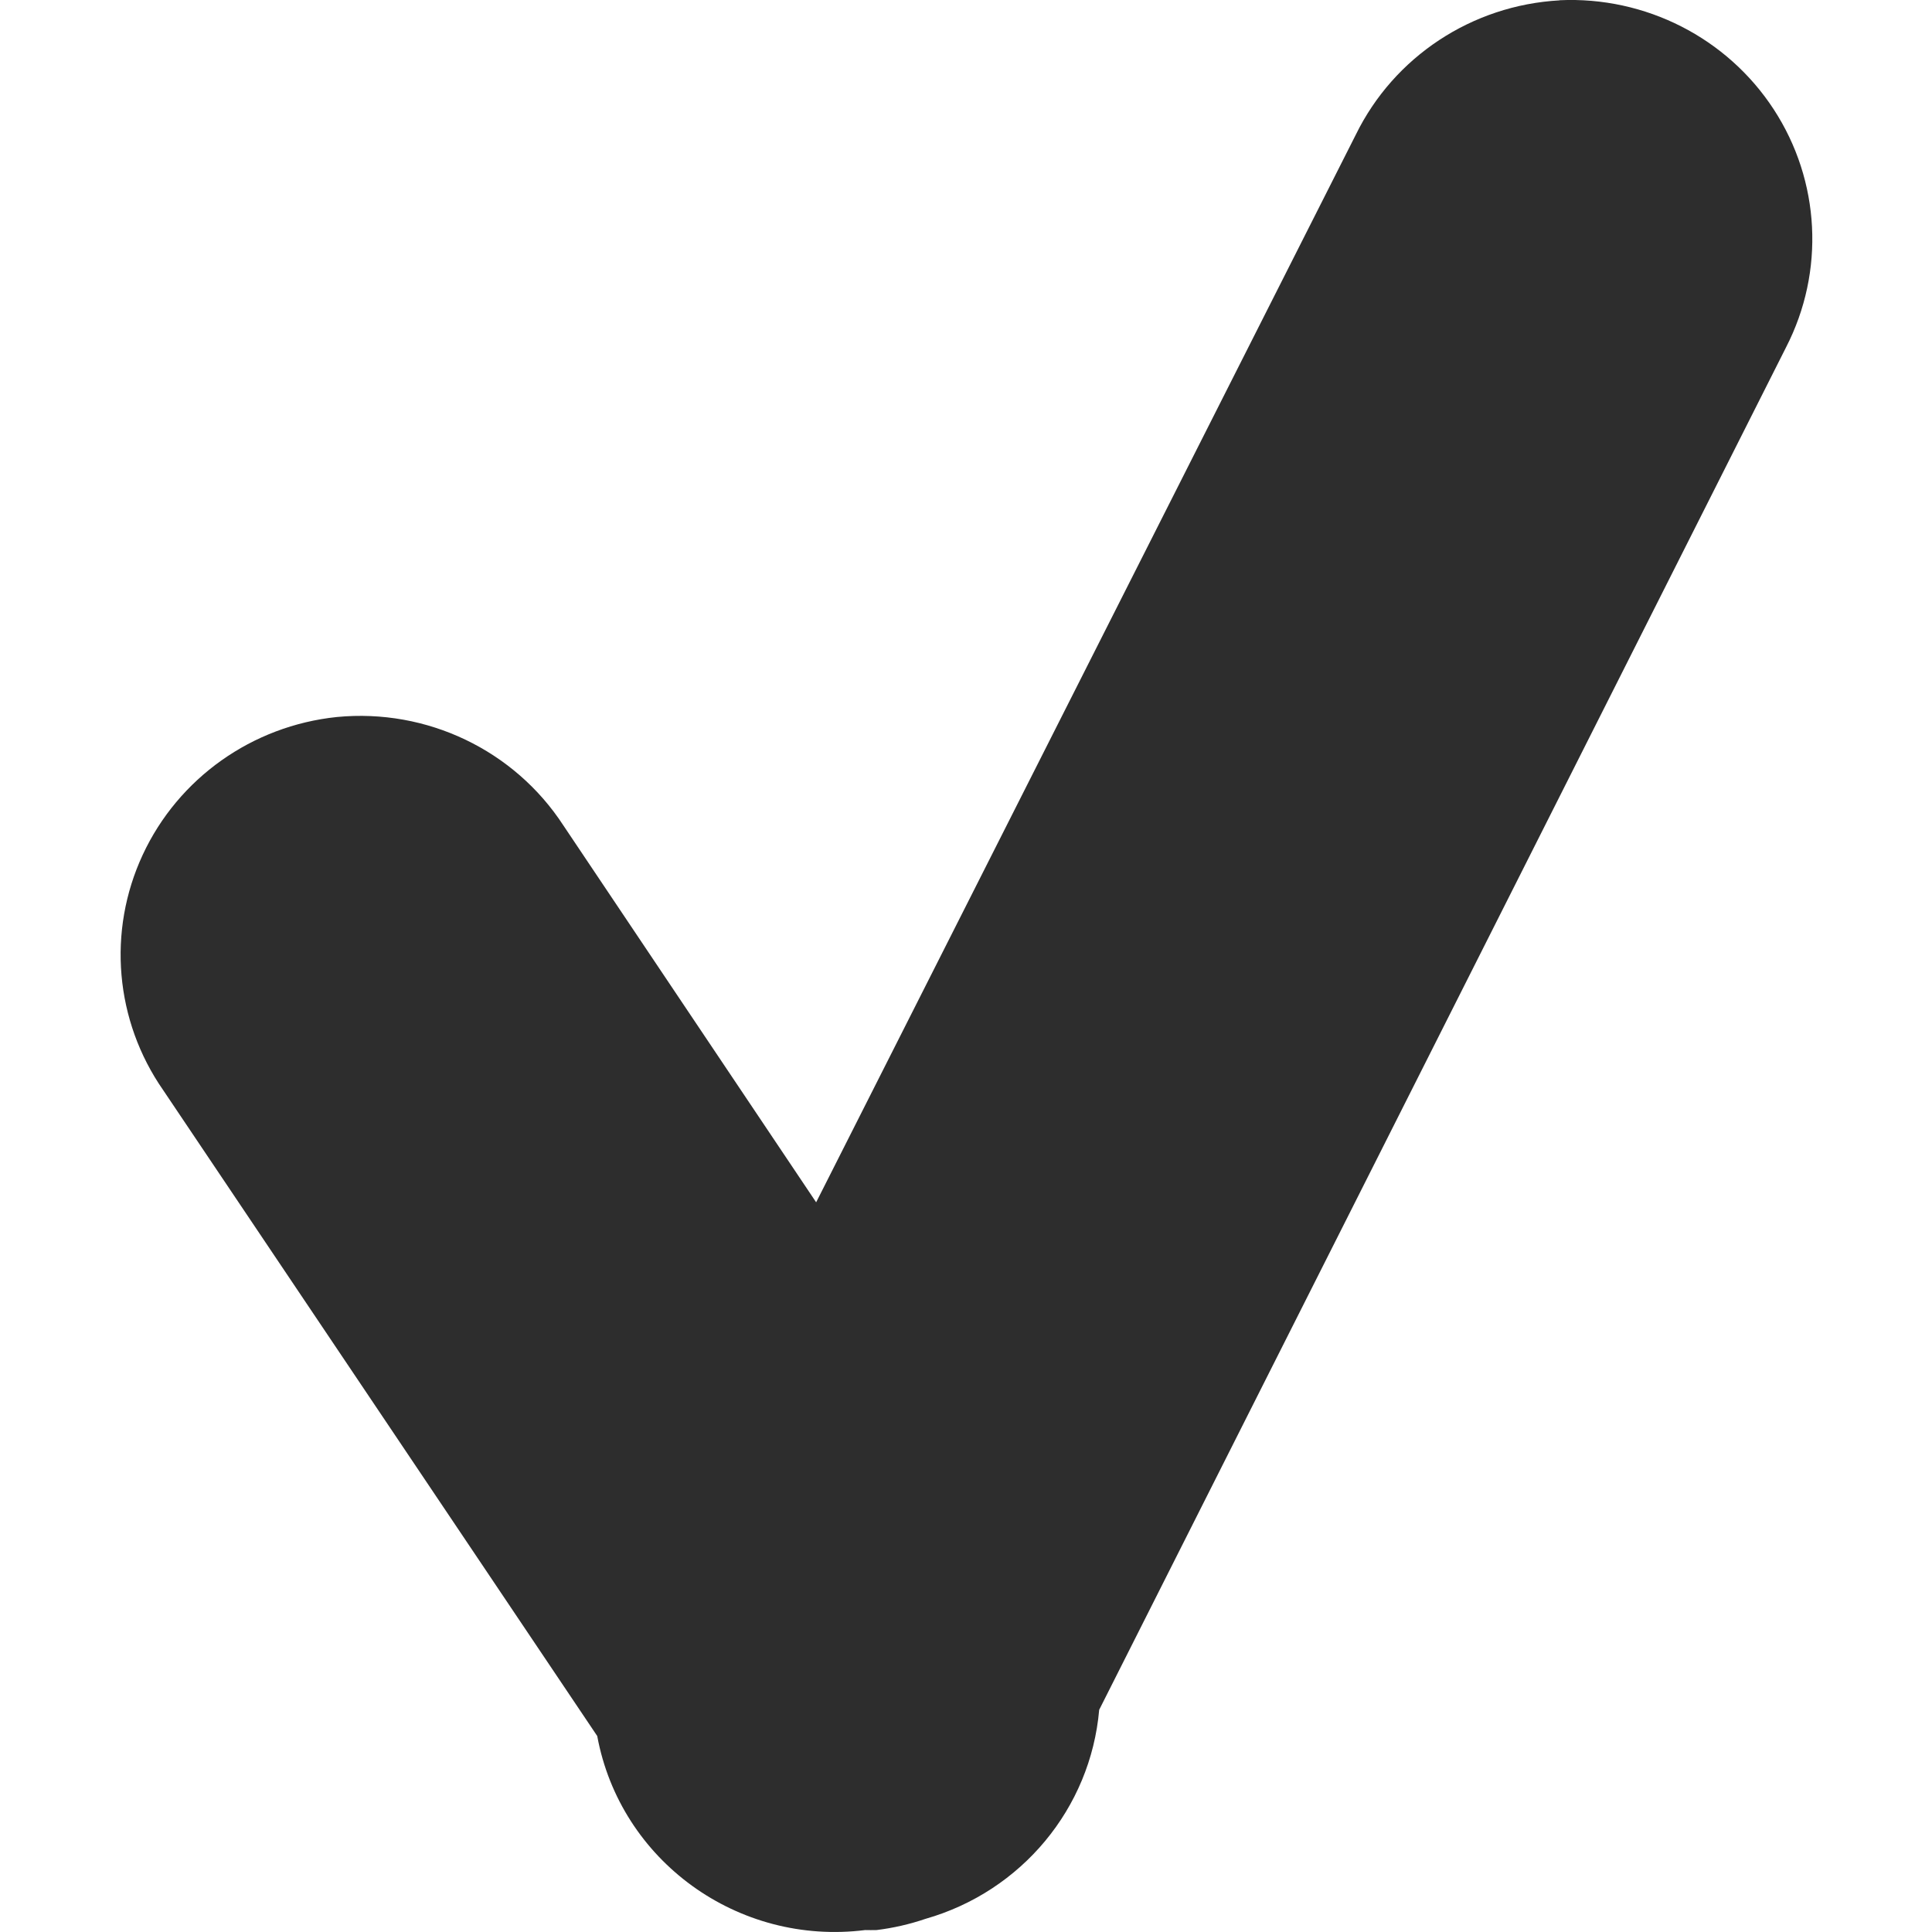
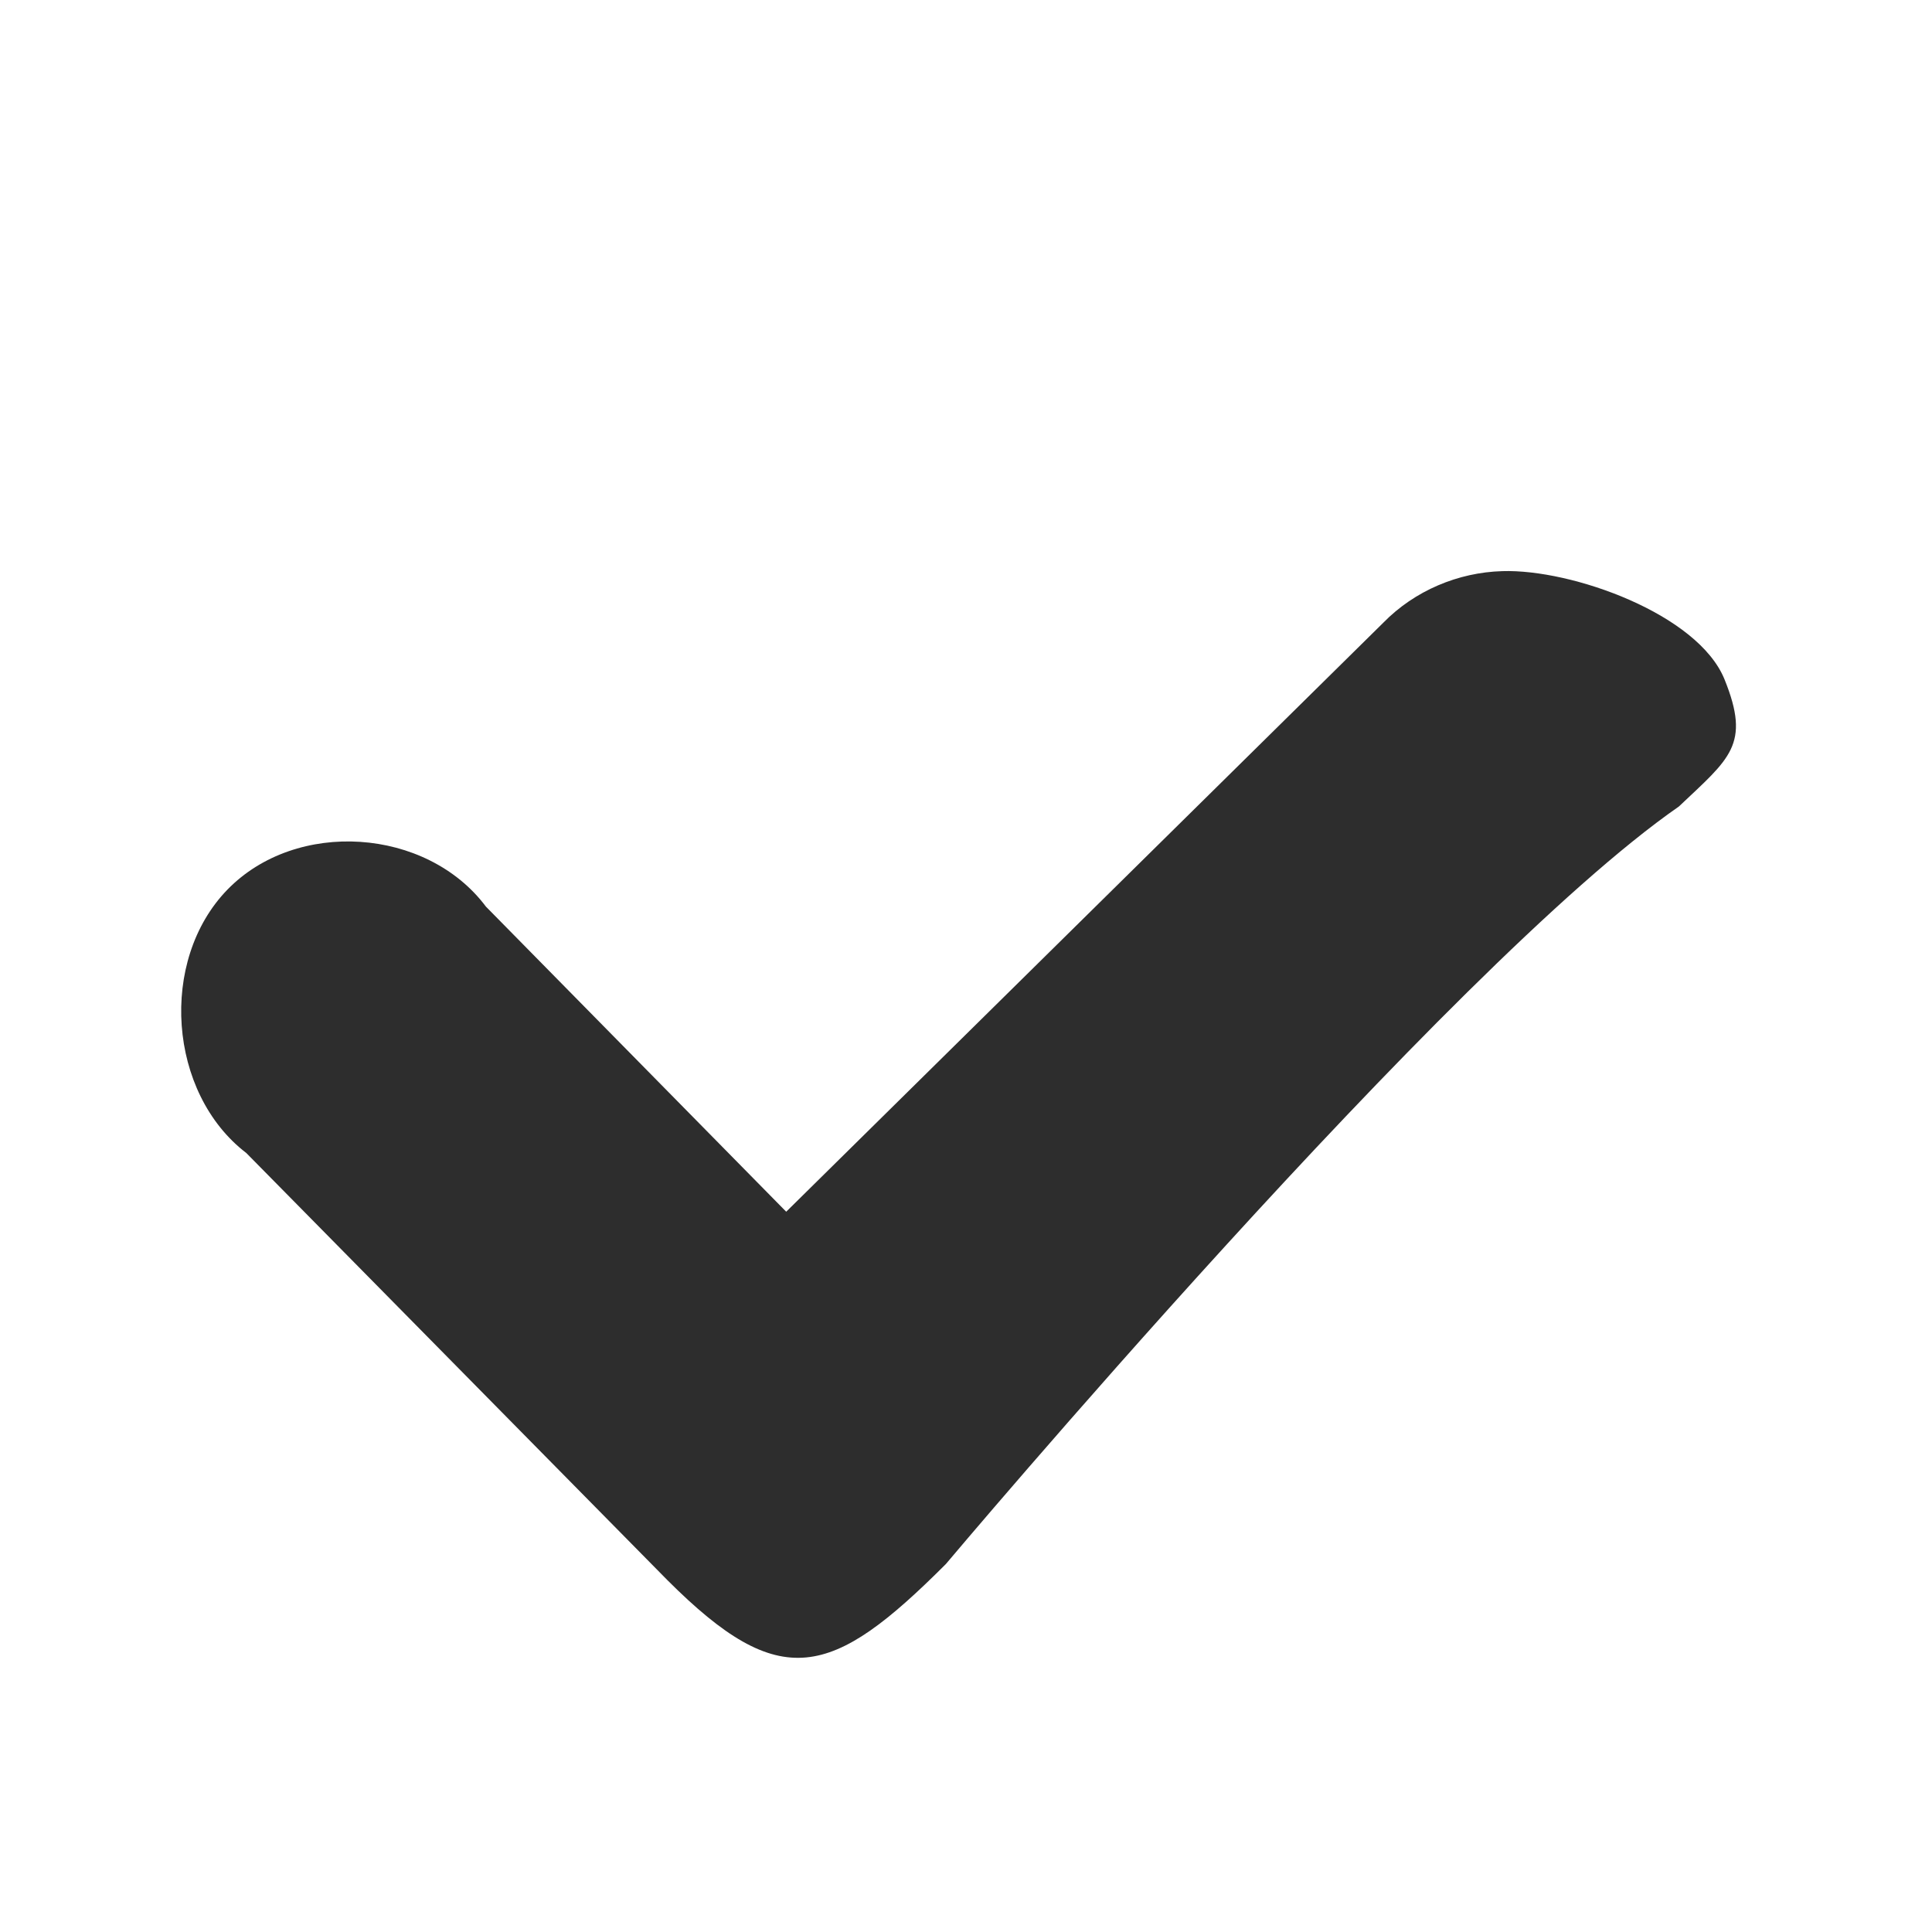
<svg xmlns="http://www.w3.org/2000/svg" xmlns:xlink="http://www.w3.org/1999/xlink" width="16" height="16" id="svg2" version="1.1">
  <defs id="defs4">
    <linearGradient id="linearGradient3945">
      <stop style="stop-color:#cb6767;stop-opacity:1;" offset="0" id="stop3947" />
      <stop style="stop-color:#1f0603;stop-opacity:1;" offset="1" id="stop3949" />
    </linearGradient>
    <linearGradient id="linearGradient4046">
      <stop style="stop-color:#ffffff;stop-opacity:1;" offset="0" id="stop4048" />
      <stop style="stop-color:#d4d4d4;stop-opacity:1;" offset="1" id="stop4050" />
    </linearGradient>
    <linearGradient id="linearGradient4040">
      <stop id="stop4042" offset="0" style="stop-color:#cc1c1c;stop-opacity:0.478;" />
      <stop id="stop4044" offset="1" style="stop-color:#1f0603;stop-opacity:0.384;" />
    </linearGradient>
    <linearGradient id="linearGradient4034">
      <stop id="stop4036" offset="0" style="stop-color:#9a1515;stop-opacity:1;" />
      <stop id="stop4038" offset="1" style="stop-color:#1f0603;stop-opacity:1;" />
    </linearGradient>
    <linearGradient id="linearGradient3810">
      <stop style="stop-color:#cc1c1c;stop-opacity:1;" offset="0" id="stop3812" />
      <stop style="stop-color:#1f0603;stop-opacity:1;" offset="1" id="stop3814" />
    </linearGradient>
    <radialGradient id="radialGradient3997" gradientUnits="userSpaceOnUse" cy="4.625" cx="62.625" gradientTransform="matrix(2.9176,0,0,0.98823,-150.72,48.929)" r="10.625">
      <stop id="stop3999" offset="0" style="stop-color:#000000;stop-opacity:0;" />
      <stop style="stop-color:#000000;stop-opacity:0;" offset="0.5" id="stop4003" />
      <stop id="stop4001" style="stop-color:#000000;stop-opacity:1;" offset="1" />
    </radialGradient>
    <linearGradient id="linearGradient3936">
      <stop id="stop3938" offset="0" style="stop-color:#cc1c1c;stop-opacity:1;" />
      <stop id="stop3940" offset="1" style="stop-color:#520f09;stop-opacity:1;" />
    </linearGradient>
    <linearGradient id="linearGradient6201">
      <stop style="stop-color:#ffffff;stop-opacity:1;" offset="0" id="stop6203" />
      <stop style="stop-color:#ebebeb;stop-opacity:1;" offset="1" id="stop6205" />
    </linearGradient>
    <linearGradient id="linearGradient6193">
      <stop style="stop-color:#77b8b4;stop-opacity:1;" offset="0" id="stop6195" />
      <stop style="stop-color:#015f7c;stop-opacity:1;" offset="1" id="stop6197" />
    </linearGradient>
    <linearGradient id="linearGradient4083">
      <stop style="stop-color:#656565;stop-opacity:1;" offset="0" id="stop4085" />
      <stop style="stop-color:#ffffff;stop-opacity:1;" offset="1" id="stop4087" />
    </linearGradient>
    <linearGradient x1="63.397" y1="-12.489" gradientTransform="matrix(2.8014,0,0,2.8014,-142.25,43.835)" x2="63.397" gradientUnits="userSpaceOnUse" y2="5.468" id="linearGradient2499">
      <stop id="stop3853" style="stop-color:#ffffff;stop-opacity:0;" offset="0" />
      <stop offset="0.807" style="stop-color:#ffffff;stop-opacity:0;" id="stop3857" />
      <stop offset="1" style="stop-color:#ffffff;stop-opacity:1;" id="stop4877" />
    </linearGradient>
    <radialGradient r="20.397" gradientTransform="matrix(0,2.9914,-3.9485,0,47.755,-64.903)" cx="23.896" cy="3.99" gradientUnits="userSpaceOnUse" id="radialGradient2502">
      <stop offset="0" style="stop-color:#8badea" id="stop2778" />
      <stop offset=".262" style="stop-color:#6396cd" id="stop2780" />
      <stop offset=".661" style="stop-color:#3b7caf" id="stop2782" />
      <stop offset="1" style="stop-color:#194c70" id="stop2784" />
    </radialGradient>
    <linearGradient x1="18.379" y1="44.98" gradientTransform="matrix(1.2534,0,0,1.2534,1.9192,3.9192)" x2="18.379" gradientUnits="userSpaceOnUse" y2="3.082" id="linearGradient2504">
      <stop offset="0" style="stop-color:#1f4b6a" id="stop2788" />
      <stop offset="1" style="stop-color:#4083c2" id="stop2790" />
    </linearGradient>
    <radialGradient r="10.625" gradientTransform="matrix(2.9176,0,0,0.98823,-150.72,48.929)" cx="62.625" cy="4.625" gradientUnits="userSpaceOnUse" id="radialGradient2507">
      <stop offset="0" id="stop8840" />
      <stop offset="1" style="stop-opacity:0" id="stop8842" />
    </radialGradient>
    <linearGradient xlink:href="#linearGradient3936-1" id="linearGradient6199-1" x1="19.445" y1="926.362" x2="74.706" y2="1043.362" gradientUnits="userSpaceOnUse" />
    <linearGradient id="linearGradient3936-1">
      <stop id="stop3938-3" offset="0" style="stop-color:#cc1c1c;stop-opacity:1;" />
      <stop id="stop3940-8" offset="1" style="stop-color:#520f09;stop-opacity:1;" />
    </linearGradient>
    <linearGradient xlink:href="#linearGradient3936-1" id="linearGradient6243-3" x1="76" y1="894.362" x2="74.706" y2="1043.362" gradientUnits="userSpaceOnUse" />
    <linearGradient id="linearGradient3957">
      <stop id="stop3959" offset="0" style="stop-color:#cc1c1c;stop-opacity:1;" />
      <stop id="stop3961" offset="1" style="stop-color:#520f09;stop-opacity:1;" />
    </linearGradient>
    <radialGradient xlink:href="#radialGradient3997-8" id="radialGradient3995-7" cx="65.412" cy="976.466" fx="65.412" fy="976.466" r="61.016" gradientTransform="matrix(0.7820523,-0.01130376,0.01014193,0.7016703,-27.82524,327.5809)" gradientUnits="userSpaceOnUse" />
    <radialGradient id="radialGradient3997-8" gradientUnits="userSpaceOnUse" cy="4.625" cx="62.625" gradientTransform="matrix(2.9176,0,0,0.98823,-150.72,48.929)" r="10.625">
      <stop id="stop3999-8" offset="0" style="stop-color:#000000;stop-opacity:0;" />
      <stop style="stop-color:#000000;stop-opacity:0;" offset="0.5" id="stop4003-2" />
      <stop id="stop4001-8" style="stop-color:#000000;stop-opacity:1;" offset="1" />
    </radialGradient>
    <linearGradient xlink:href="#linearGradient3936-7" id="linearGradient6199-7" x1="19.445" y1="926.362" x2="22.869" y2="1048.952" gradientUnits="userSpaceOnUse" gradientTransform="matrix(0.3687565,0,0,0.368756,0.3995847,663.8977)" />
    <linearGradient id="linearGradient3936-7">
      <stop id="stop3938-2" offset="0" style="stop-color:#cc1c1c;stop-opacity:1;" />
      <stop id="stop3940-81" offset="1" style="stop-color:#520f09;stop-opacity:1;" />
    </linearGradient>
    <linearGradient xlink:href="#linearGradient3810-5" id="linearGradient6243-1" x1="70.41" y1="848.116" x2="78.263" y2="1067.756" gradientUnits="userSpaceOnUse" gradientTransform="matrix(0.3687565,0,0,0.368756,0.3995847,663.8977)" />
    <linearGradient id="linearGradient3810-5">
      <stop style="stop-color:#cc1c1c;stop-opacity:1;" offset="0" id="stop3812-4" />
      <stop style="stop-color:#1f0603;stop-opacity:1;" offset="1" id="stop3814-1" />
    </linearGradient>
    <radialGradient xlink:href="#radialGradient3997-6" id="radialGradient3995-0" cx="65.412" cy="976.466" fx="65.412" fy="976.466" r="61.016" gradientTransform="matrix(0.5862293,-0.00847333,0.00760243,0.525974,-21.03263,509.0514)" gradientUnits="userSpaceOnUse" />
    <radialGradient id="radialGradient3997-6" gradientUnits="userSpaceOnUse" cy="4.625" cx="62.625" gradientTransform="matrix(2.9176,0,0,0.98823,-150.72,48.929)" r="10.625">
      <stop id="stop3999-5" offset="0" style="stop-color:#000000;stop-opacity:0;" />
      <stop style="stop-color:#000000;stop-opacity:0;" offset="0.5" id="stop4003-6" />
      <stop id="stop4001-7" style="stop-color:#000000;stop-opacity:1;" offset="1" />
    </radialGradient>
    <linearGradient xlink:href="#linearGradient3936-3" id="linearGradient6199-19" x1="19.445" y1="926.362" x2="22.869" y2="1048.952" gradientUnits="userSpaceOnUse" gradientTransform="matrix(0.3687565,0,0,0.368756,0.3995847,663.8977)" />
    <linearGradient id="linearGradient3936-3">
      <stop id="stop3938-9" offset="0" style="stop-color:#cc1c1c;stop-opacity:1;" />
      <stop id="stop3940-0" offset="1" style="stop-color:#520f09;stop-opacity:1;" />
    </linearGradient>
    <linearGradient xlink:href="#linearGradient4040-7" id="linearGradient6243-5" x1="70.41" y1="848.116" x2="78.263" y2="1067.756" gradientUnits="userSpaceOnUse" gradientTransform="matrix(0.3687565,0,0,0.368756,0.3995847,663.8977)" />
    <linearGradient id="linearGradient4040-7">
      <stop id="stop4042-1" offset="0" style="stop-color:#cc1c1c;stop-opacity:0.478;" />
      <stop id="stop4044-4" offset="1" style="stop-color:#1f0603;stop-opacity:0.384;" />
    </linearGradient>
  </defs>
  <g id="layer1" transform="translate(0,-1036.362)">
-     <path style="font-size:medium;font-style:normal;font-variant:normal;font-weight:normal;font-stretch:normal;text-indent:0;text-align:start;text-decoration:none;line-height:normal;letter-spacing:normal;word-spacing:normal;text-transform:none;direction:ltr;block-progression:tb;writing-mode:lr-tb;text-anchor:start;baseline-shift:baseline;opacity:1.0;color:#000000;fill:#2D2D2D;fill-opacity:1;stroke:none;stroke-width:4;marker:none;visibility:visible;display:inline;overflow:visible;enable-background:accumulate;font-family:Sans;-inkscape-font-specification:Sans" d="m 12.916,1036.365 a 2,1.979 0 0 0 -1.688,1.113 l -4.469,8.841 -2.094,-3.122 a 2,1.979 0 0 0 -1.875,-0.897 2,1.979 0 0 0 -1.438,3.091 l 3.594,5.348 a 2,1.979 0 0 0 2.219,1.607 2,1.979 0 0 0 0.094,0 2,1.979 0 0 0 0.406,-0.093 2,1.979 0 0 0 1.438,-1.731 l 5.688,-11.283 a 2,1.979 0 0 0 -1.875,-2.875 z" id="path3078" />
+     <path style="font-size:medium;font-style:normal;font-variant:normal;font-weight:normal;font-stretch:normal;text-indent:0;text-align:start;text-decoration:none;line-height:normal;letter-spacing:normal;word-spacing:normal;text-transform:none;direction:ltr;block-progression:tb;writing-mode:lr-tb;text-anchor:start;baseline-shift:baseline;color:#000000;fill:#2d2d2d;fill-opacity:1;stroke:none;stroke-width:2.9;marker:none;visibility:visible;display:inline;overflow:visible;enable-background:accumulate;font-family:Sans;-inkscape-font-specification:Sans" d="m 12.442,1041.092 c -0.366,0.01 -0.727,0.162 -0.986,0.427 l -4.945,4.878 -2.487,-2.527 c -0.492,-0.656 -1.571,-0.727 -2.141,-0.14 -0.57,0.587 -0.491,1.685 0.157,2.181 l 3.488,3.538 c 0.937,0.937 1.359,0.812 2.305,-0.134 0,0 4.166,-4.952 6.071,-6.274 0.421,-0.399 0.597,-0.51 0.378,-1.052 -0.219,-0.542 -1.266,-0.916 -1.841,-0.897 z" id="path5174" />
  </g>
</svg>
